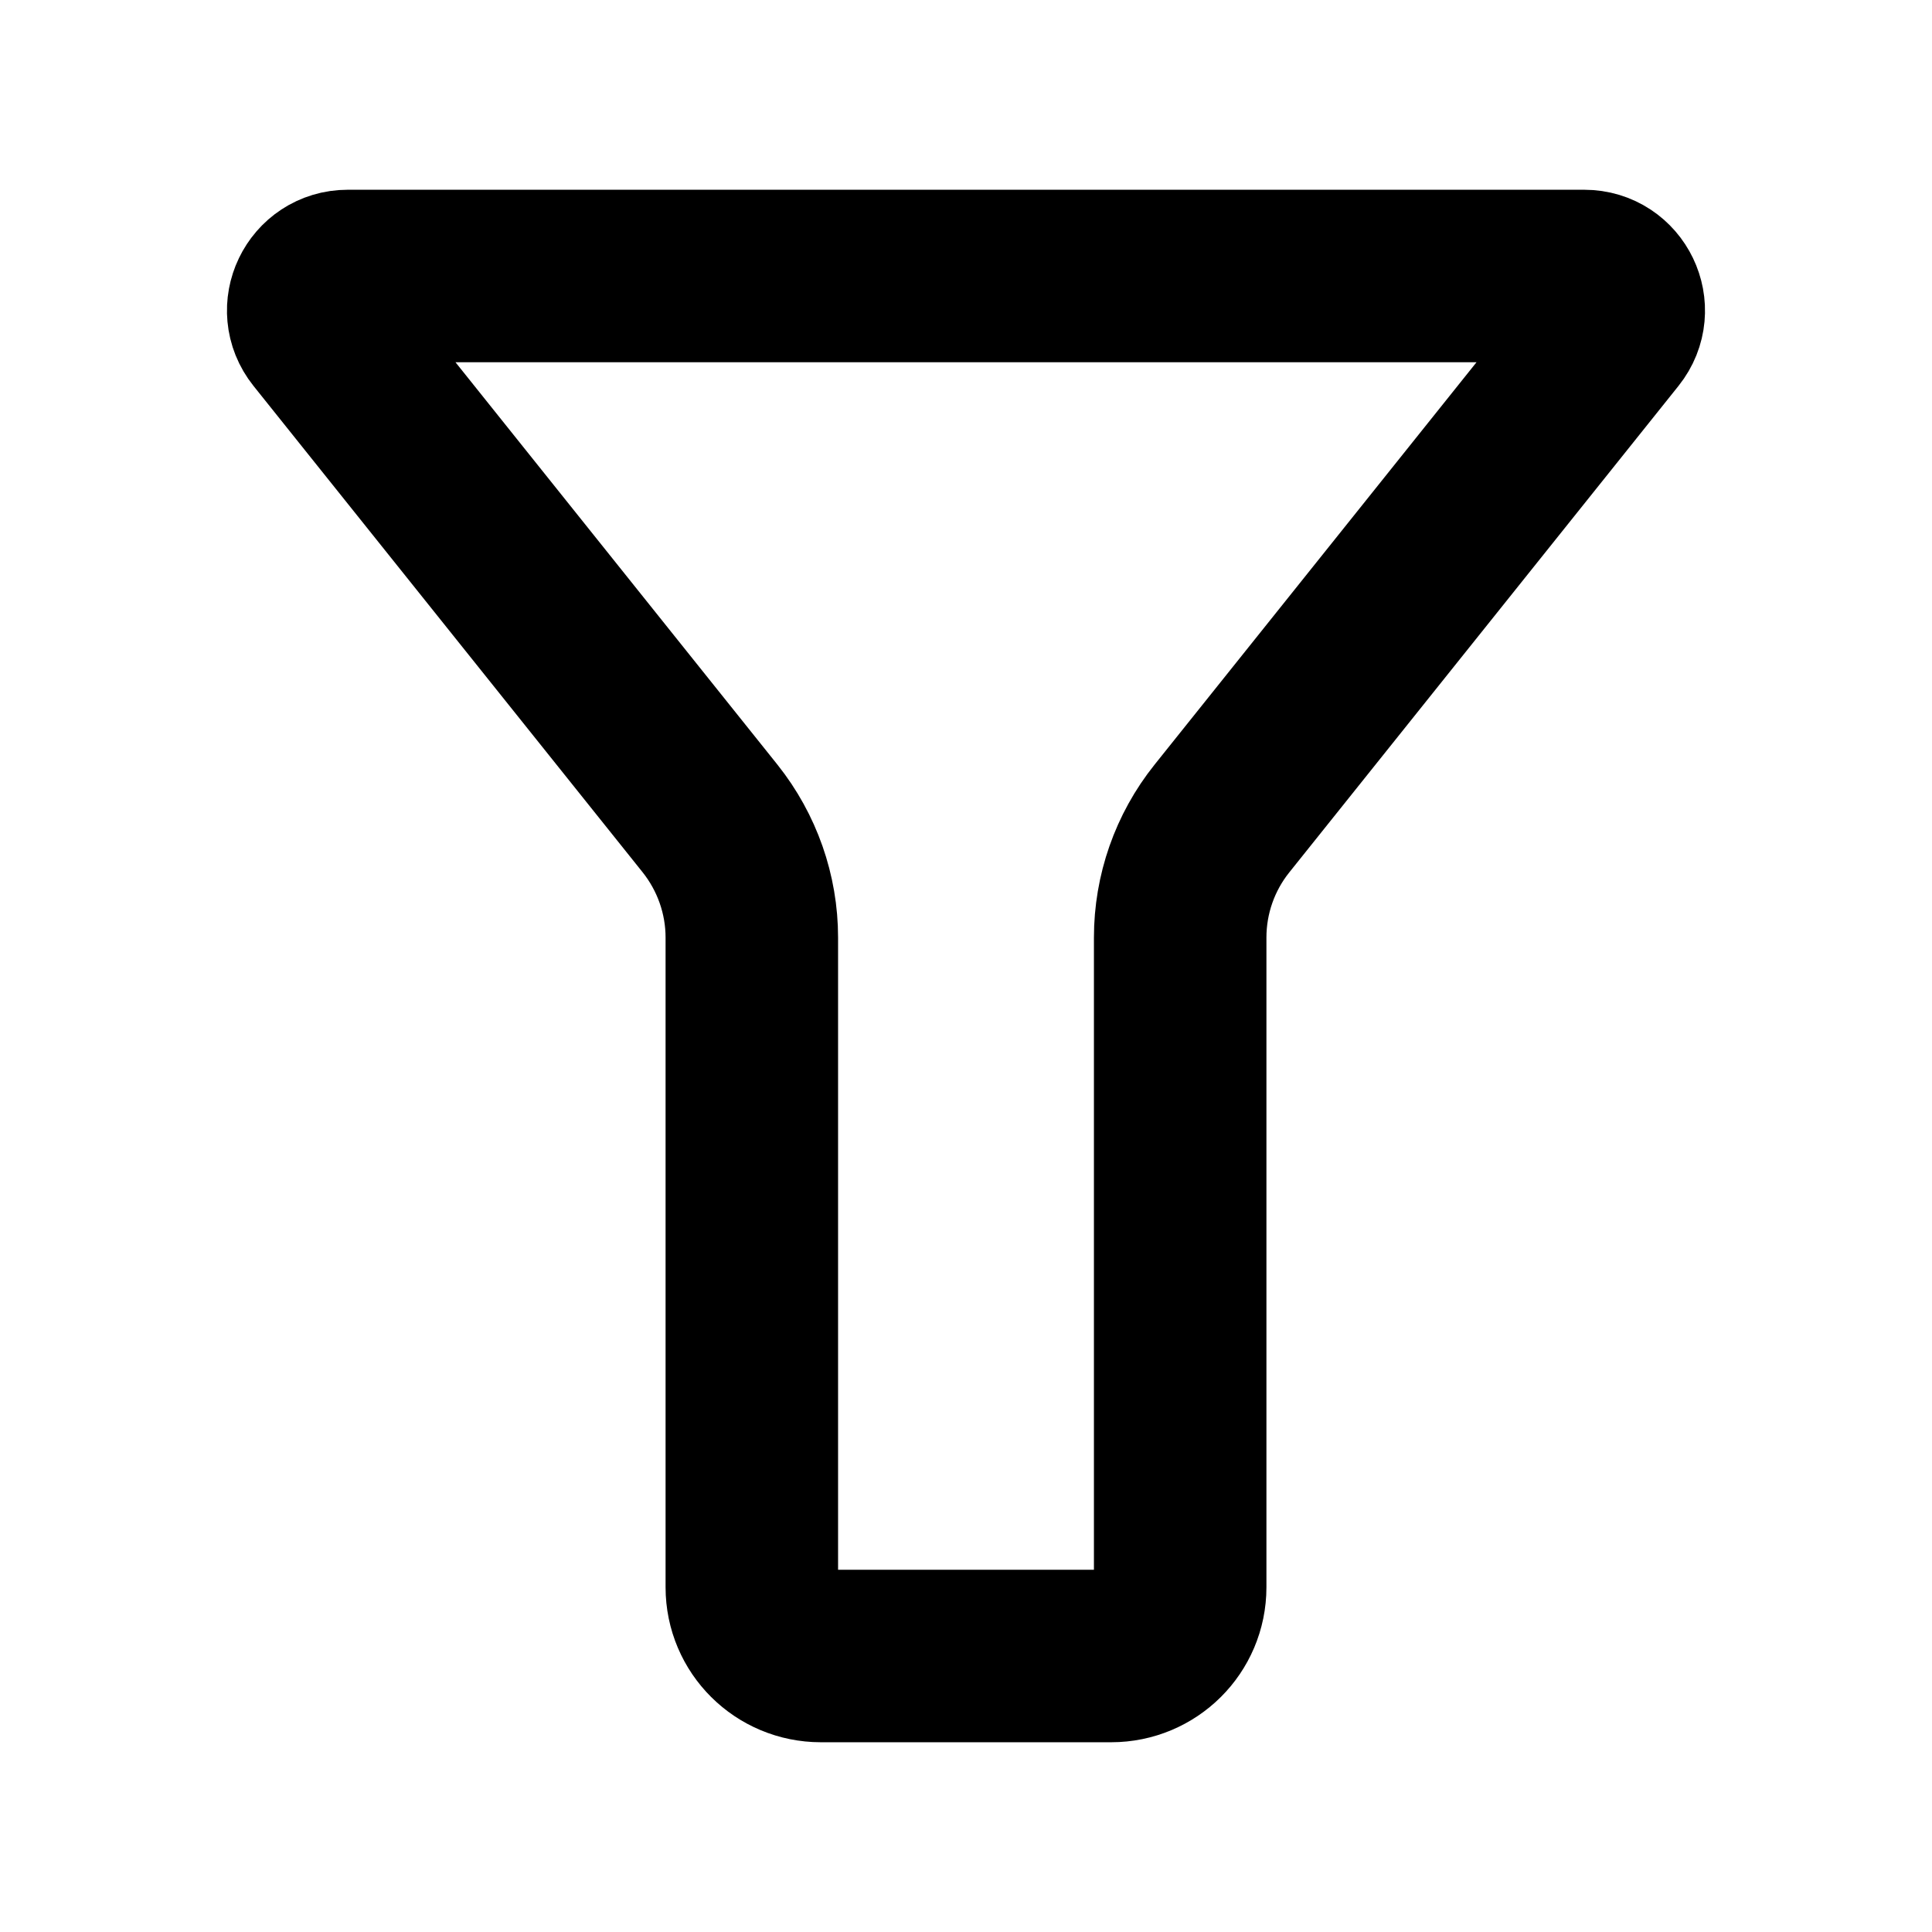
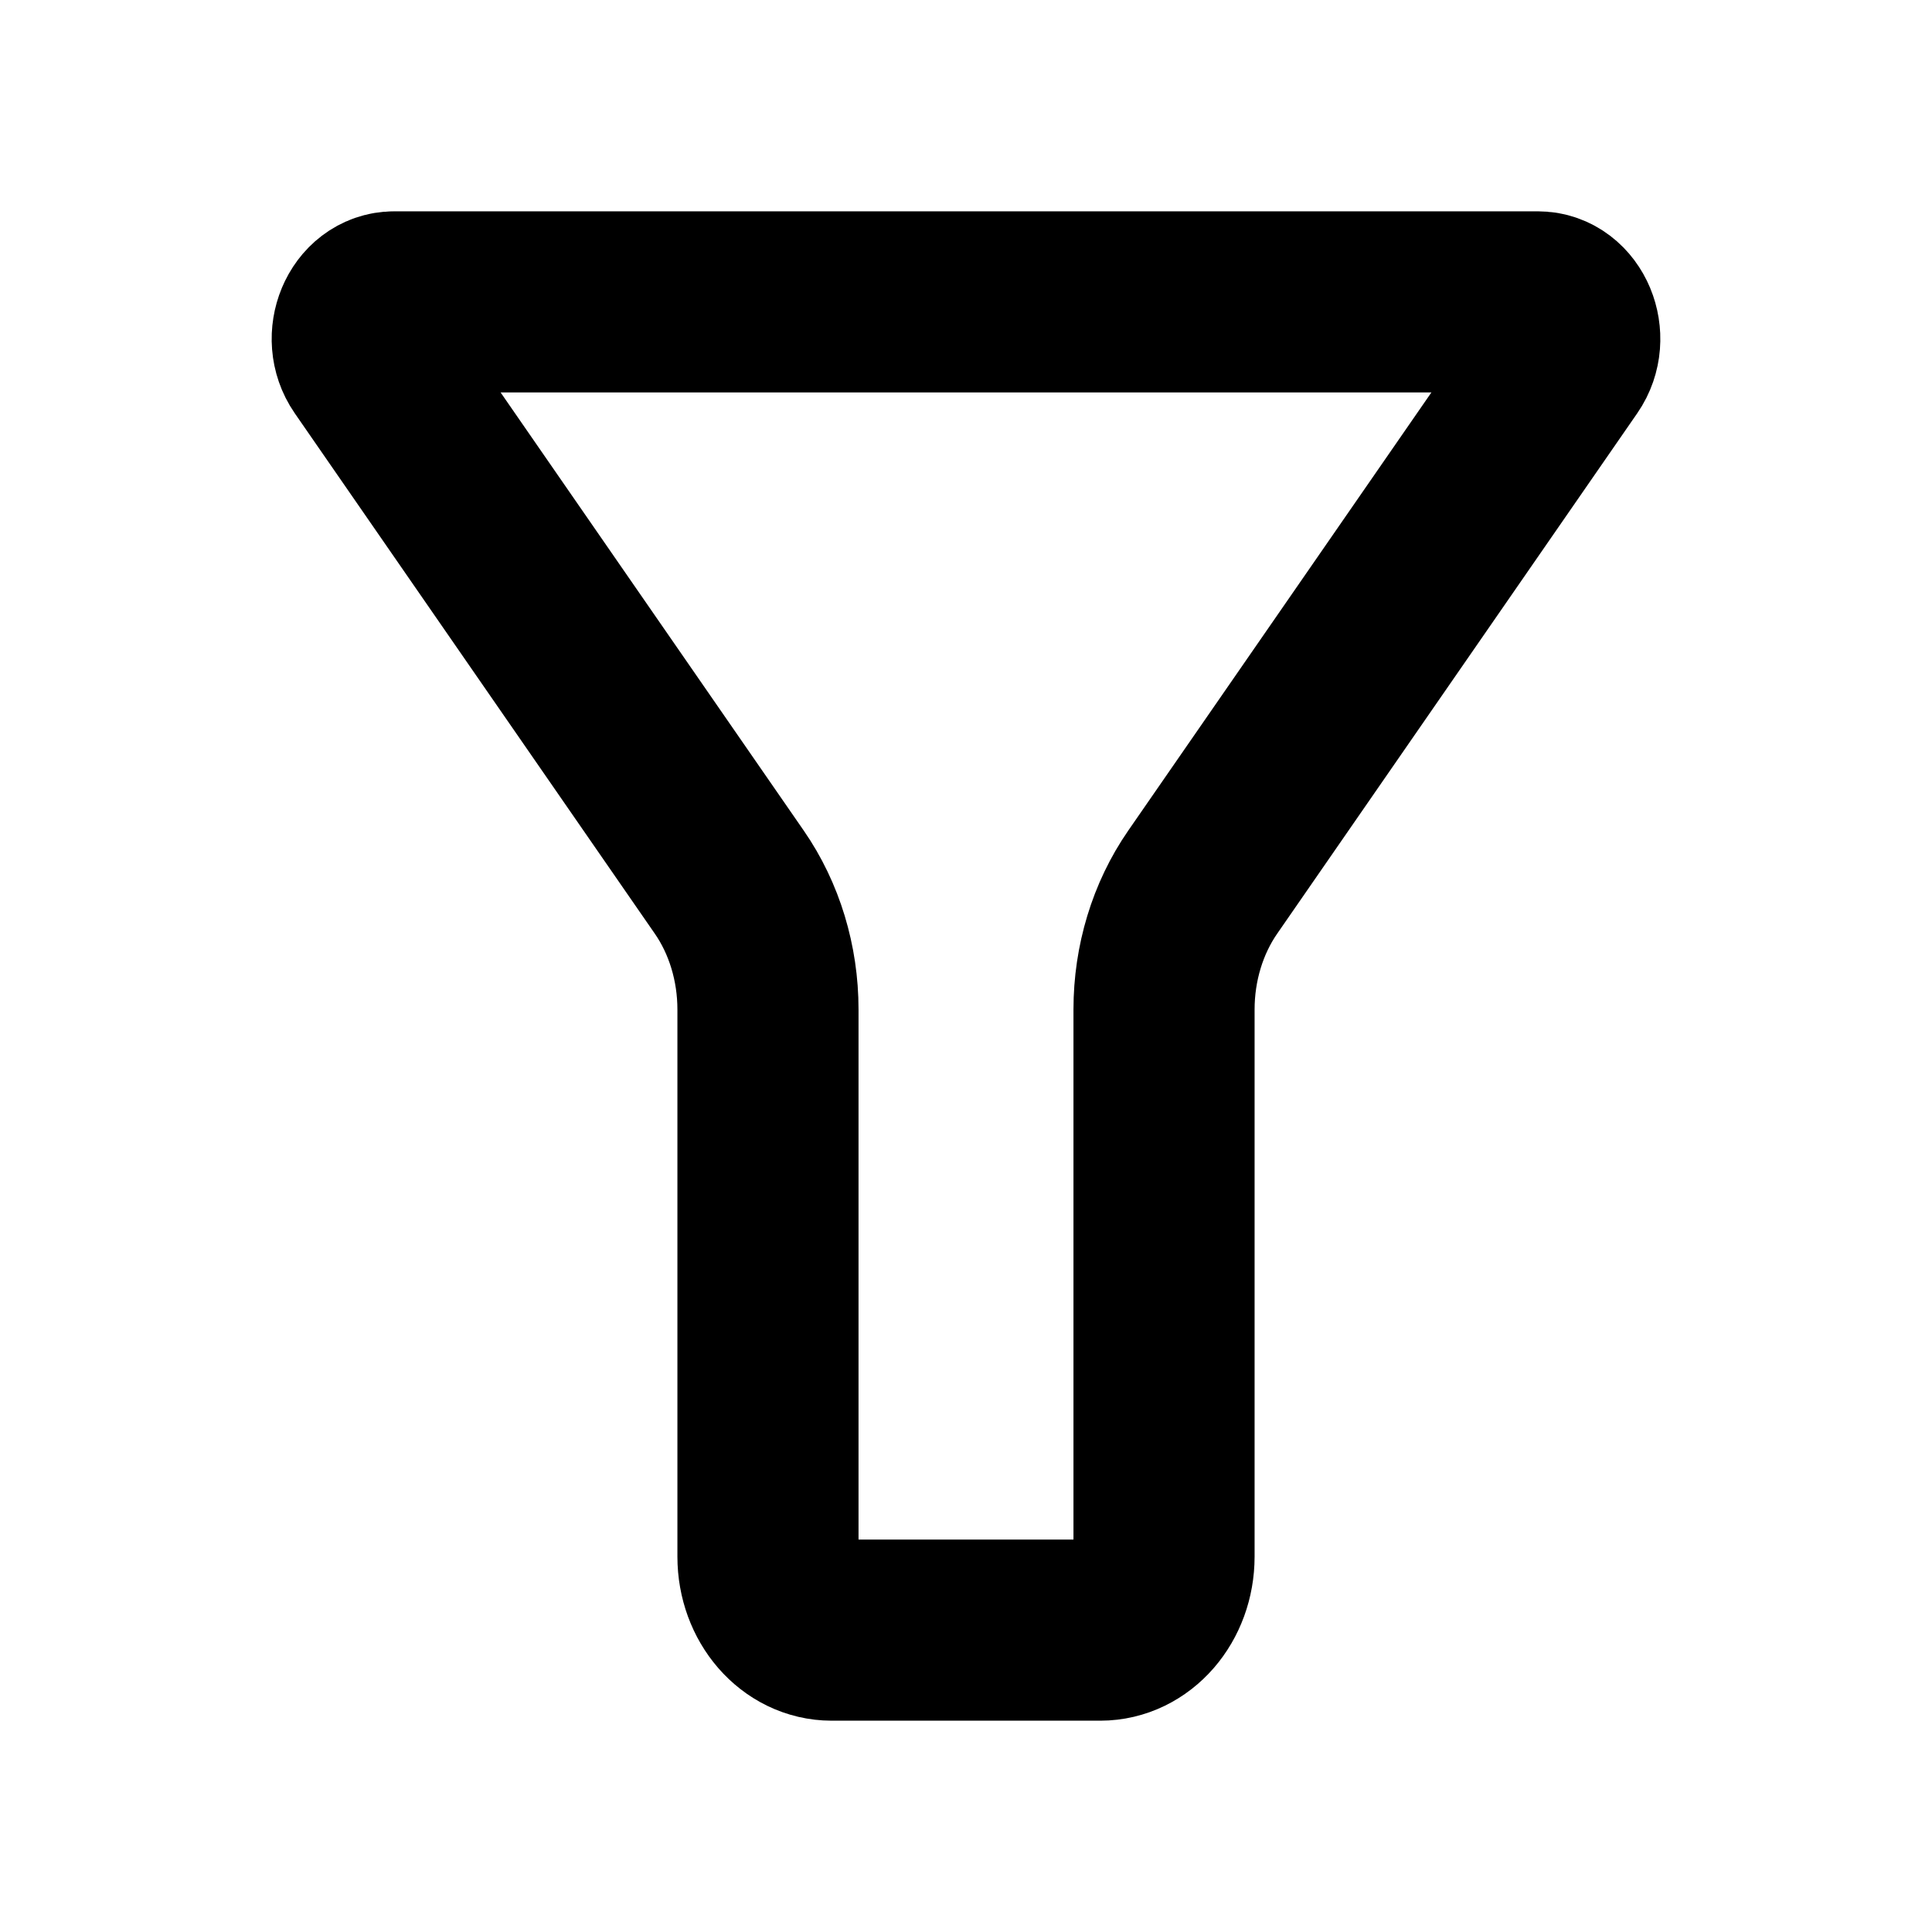
- <svg xmlns="http://www.w3.org/2000/svg" width="14" height="14" viewBox="0 0 14 14" fill="none">
-   <path d="M11.675 2.406C11.806 2.242 11.689 2 11.48 2H2.52C2.31 2 2.194 2.242 2.325 2.406L5.146 5.932C5.341 6.177 5.448 6.481 5.448 6.794C5.448 7.469 5.448 10.334 5.448 11.502C5.448 11.778 5.672 12 5.948 12H8.052C8.328 12 8.552 11.778 8.552 11.502C8.552 10.334 8.552 7.469 8.552 6.794C8.552 6.481 8.658 6.177 8.854 5.932L11.675 2.406Z" stroke="black" stroke-width="1.25" stroke-linecap="round" stroke-linejoin="round" />
+ <svg xmlns="http://www.w3.org/2000/svg" width="16" height="16" viewBox="0 0 16 16" fill="none">
+   <path d="M12.942 2.996C13.08 2.796 12.957 2.5 12.735 2.5H3.265C3.043 2.5 2.92 2.796 3.058 2.996L6.04 7.306C6.247 7.605 6.36 7.977 6.36 8.36C6.36 9.184 6.36 11.464 6.36 12.891C6.36 13.229 6.596 13.5 6.888 13.5H9.112C9.404 13.5 9.64 13.229 9.64 12.891C9.64 11.464 9.64 9.184 9.64 8.36C9.64 7.977 9.753 7.605 9.96 7.306L12.942 2.996Z" stroke="black" stroke-width="1.5" stroke-linecap="round" stroke-linejoin="round" />
</svg>
